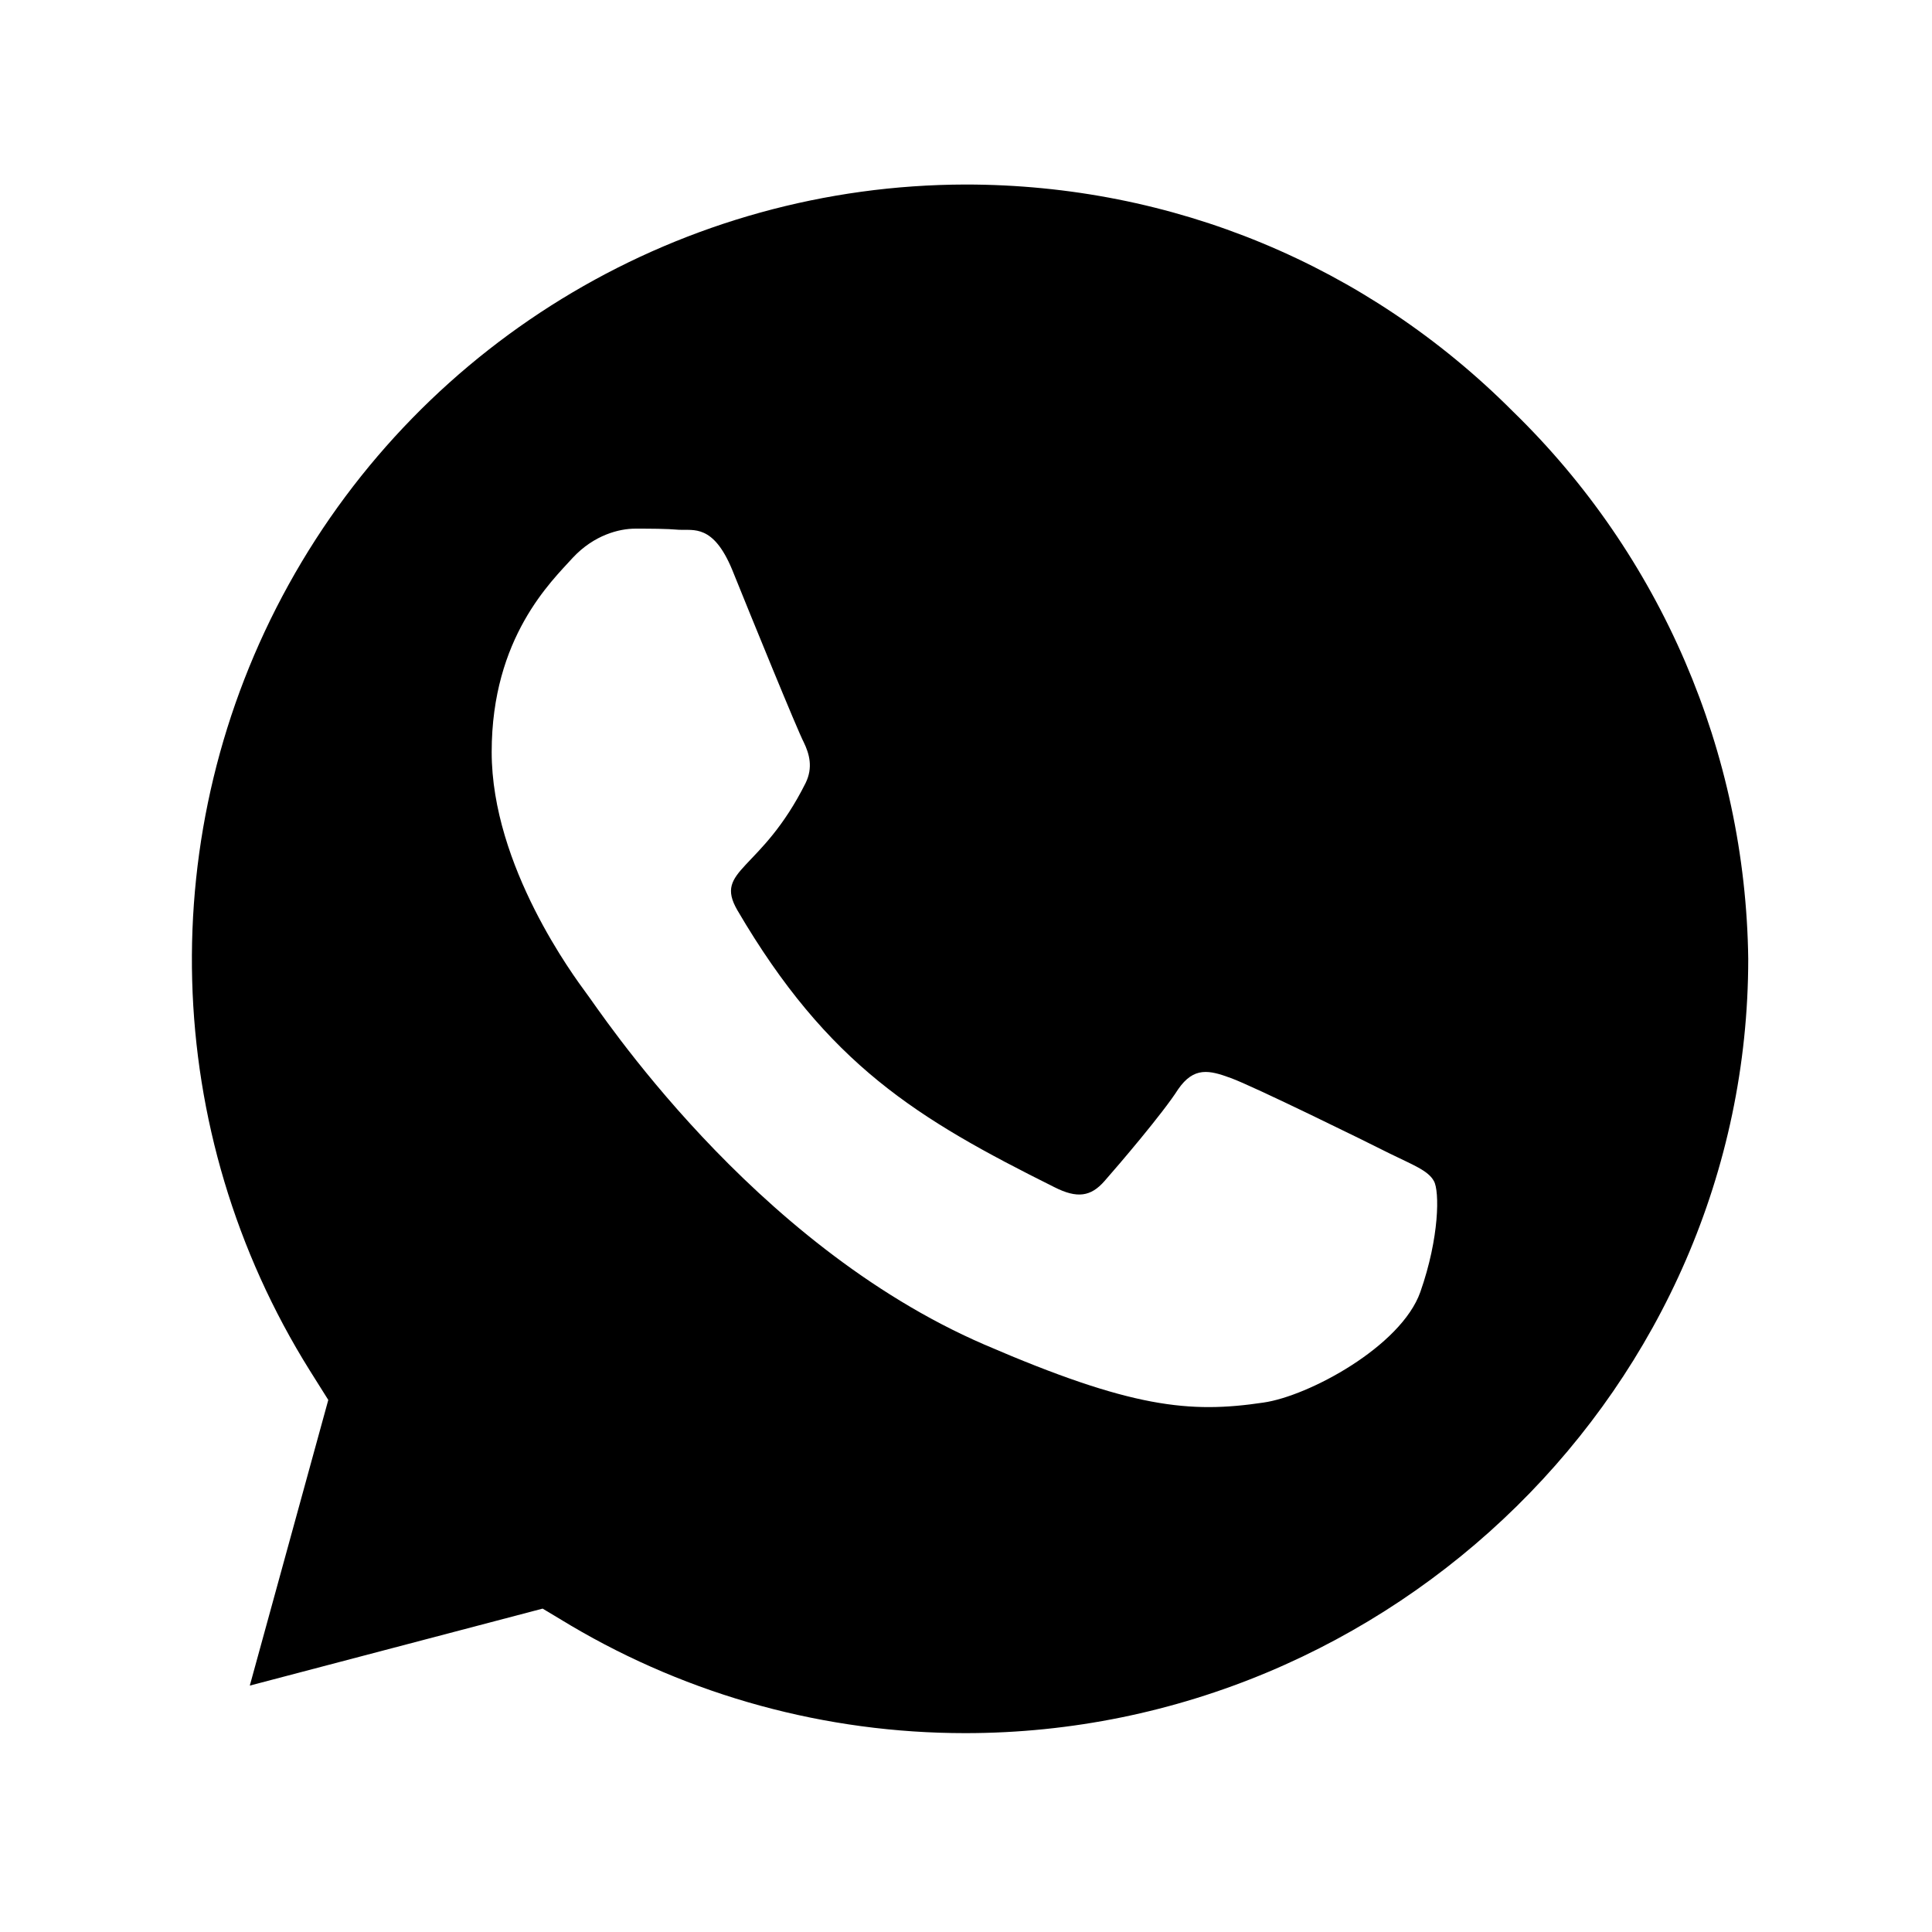
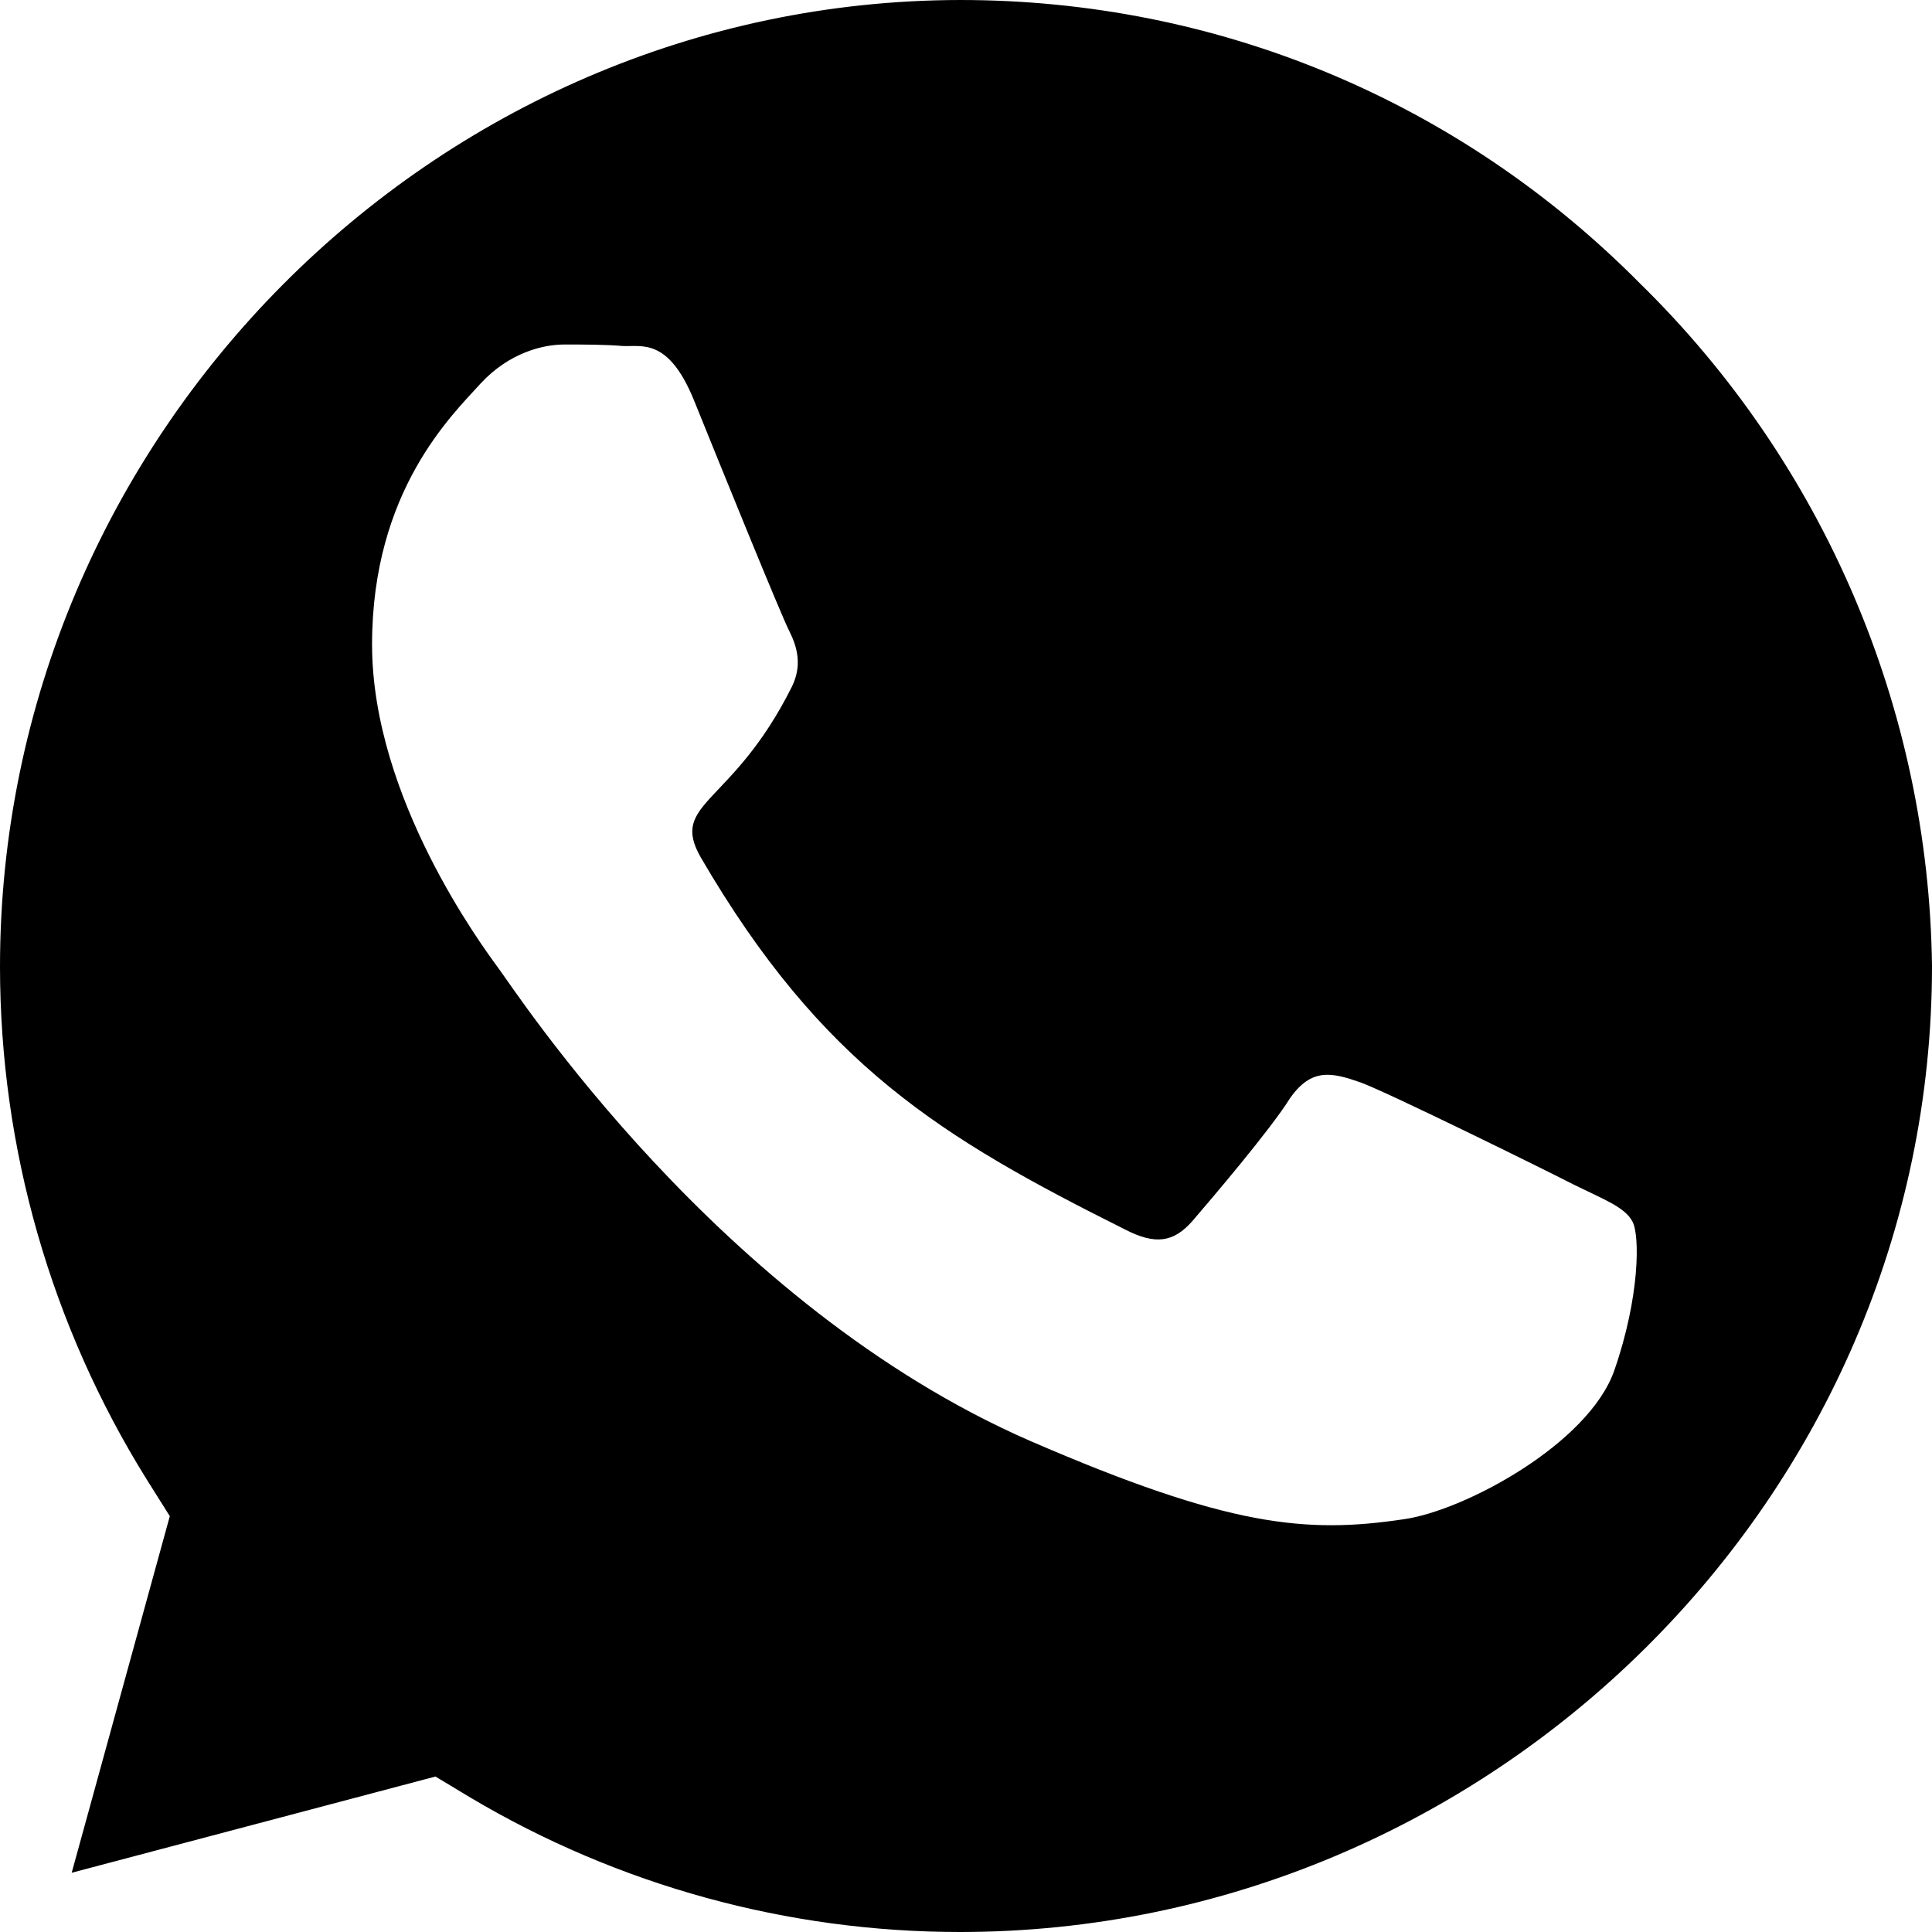
<svg xmlns="http://www.w3.org/2000/svg" xml:space="preserve" style="fill-rule:evenodd;clip-rule:evenodd;stroke-linejoin:round;stroke-miterlimit:2" viewBox="0 0 512 512">
-   <path d="M255.8 459.3c-37 0-73-9.9-104.5-28.5l-7.5-4.5-77.6 20.4L87 371l-4.9-7.8A205.4 205.4 0 0 1 255.9 48.9c54.8 0 106.3 21.3 145 60.1a206 206 0 0 1 62.4 145.1c0 113.2-94.4 205.2-207.5 205.2Zm112.5-153.6c-6.1-3.1-36.5-18-42.1-20-5.7-2.1-9.8-3.1-14 3-4 6.3-15.8 20.1-19.5 24.3-3.6 4.1-7.2 4.7-13.3 1.6-36.3-18.1-60-32.4-84-73.4-6.3-10.9 6.3-10.1 18.1-33.7 2-4.1 1-7.7-.5-10.8-1.6-3-14-33.4-19-45.8-5-12-10.2-10.3-14-10.5-3.5-.3-7.6-.3-11.7-.3s-10.8 1.6-16.5 7.7c-5.6 6.2-21.5 21.1-21.5 51.5 0 30.3 22 59.7 25 63.8 3.2 4.1 43.6 66.4 105.5 93.2 39.1 16.9 54.5 18.3 74 15.4 12-1.7 36.5-14.9 41.6-29.3 5.1-14.5 5.1-26.8 3.6-29.4-1.5-2.8-5.6-4.3-11.7-7.3Z" />
+   <path d="M254.4 512a254 254 0 0 1-129.7-35.6l-9.3-5.6L19 496.3 45 401.8l-6.1-9.7A257.2 257.2 0 0 1 0 256.2C0 115.8 114.8.2 254.5 0c68 0 132 26.6 180 75A257.7 257.7 0 0 1 512 256c0 141.2-117.2 256-257.6 256ZM417 313.9c-8.2-4.2-48.8-24.2-56.3-27-7.7-2.7-13.1-4-18.8 4.1-5.3 8.5-21.1 27-26 32.7-4.9 5.5-9.7 6.3-17.8 2.1-48.6-24.3-80.3-43.5-112.4-98.6-8.4-14.7 8.4-13.6 24.2-45.3 2.7-5.6 1.4-10.4-.7-14.6-2.1-4-18.7-44.9-25.4-61.5-6.7-16.2-13.6-13.9-18.7-14.1-4.7-.4-10.2-.4-15.6-.4-5.5 0-14.5 2.1-22.1 10.3-7.5 8.3-28.8 28.4-28.8 69.2 0 40.8 29.5 80.3 33.5 85.8 4.2 5.5 58.3 89.3 141 125.3 52.4 22.7 73 24.6 99 20.7 16.1-2.3 48.9-20 55.7-39.4 6.8-19.5 6.8-36 4.8-39.5-2-3.8-7.5-5.8-15.6-9.8Z" />
</svg>
